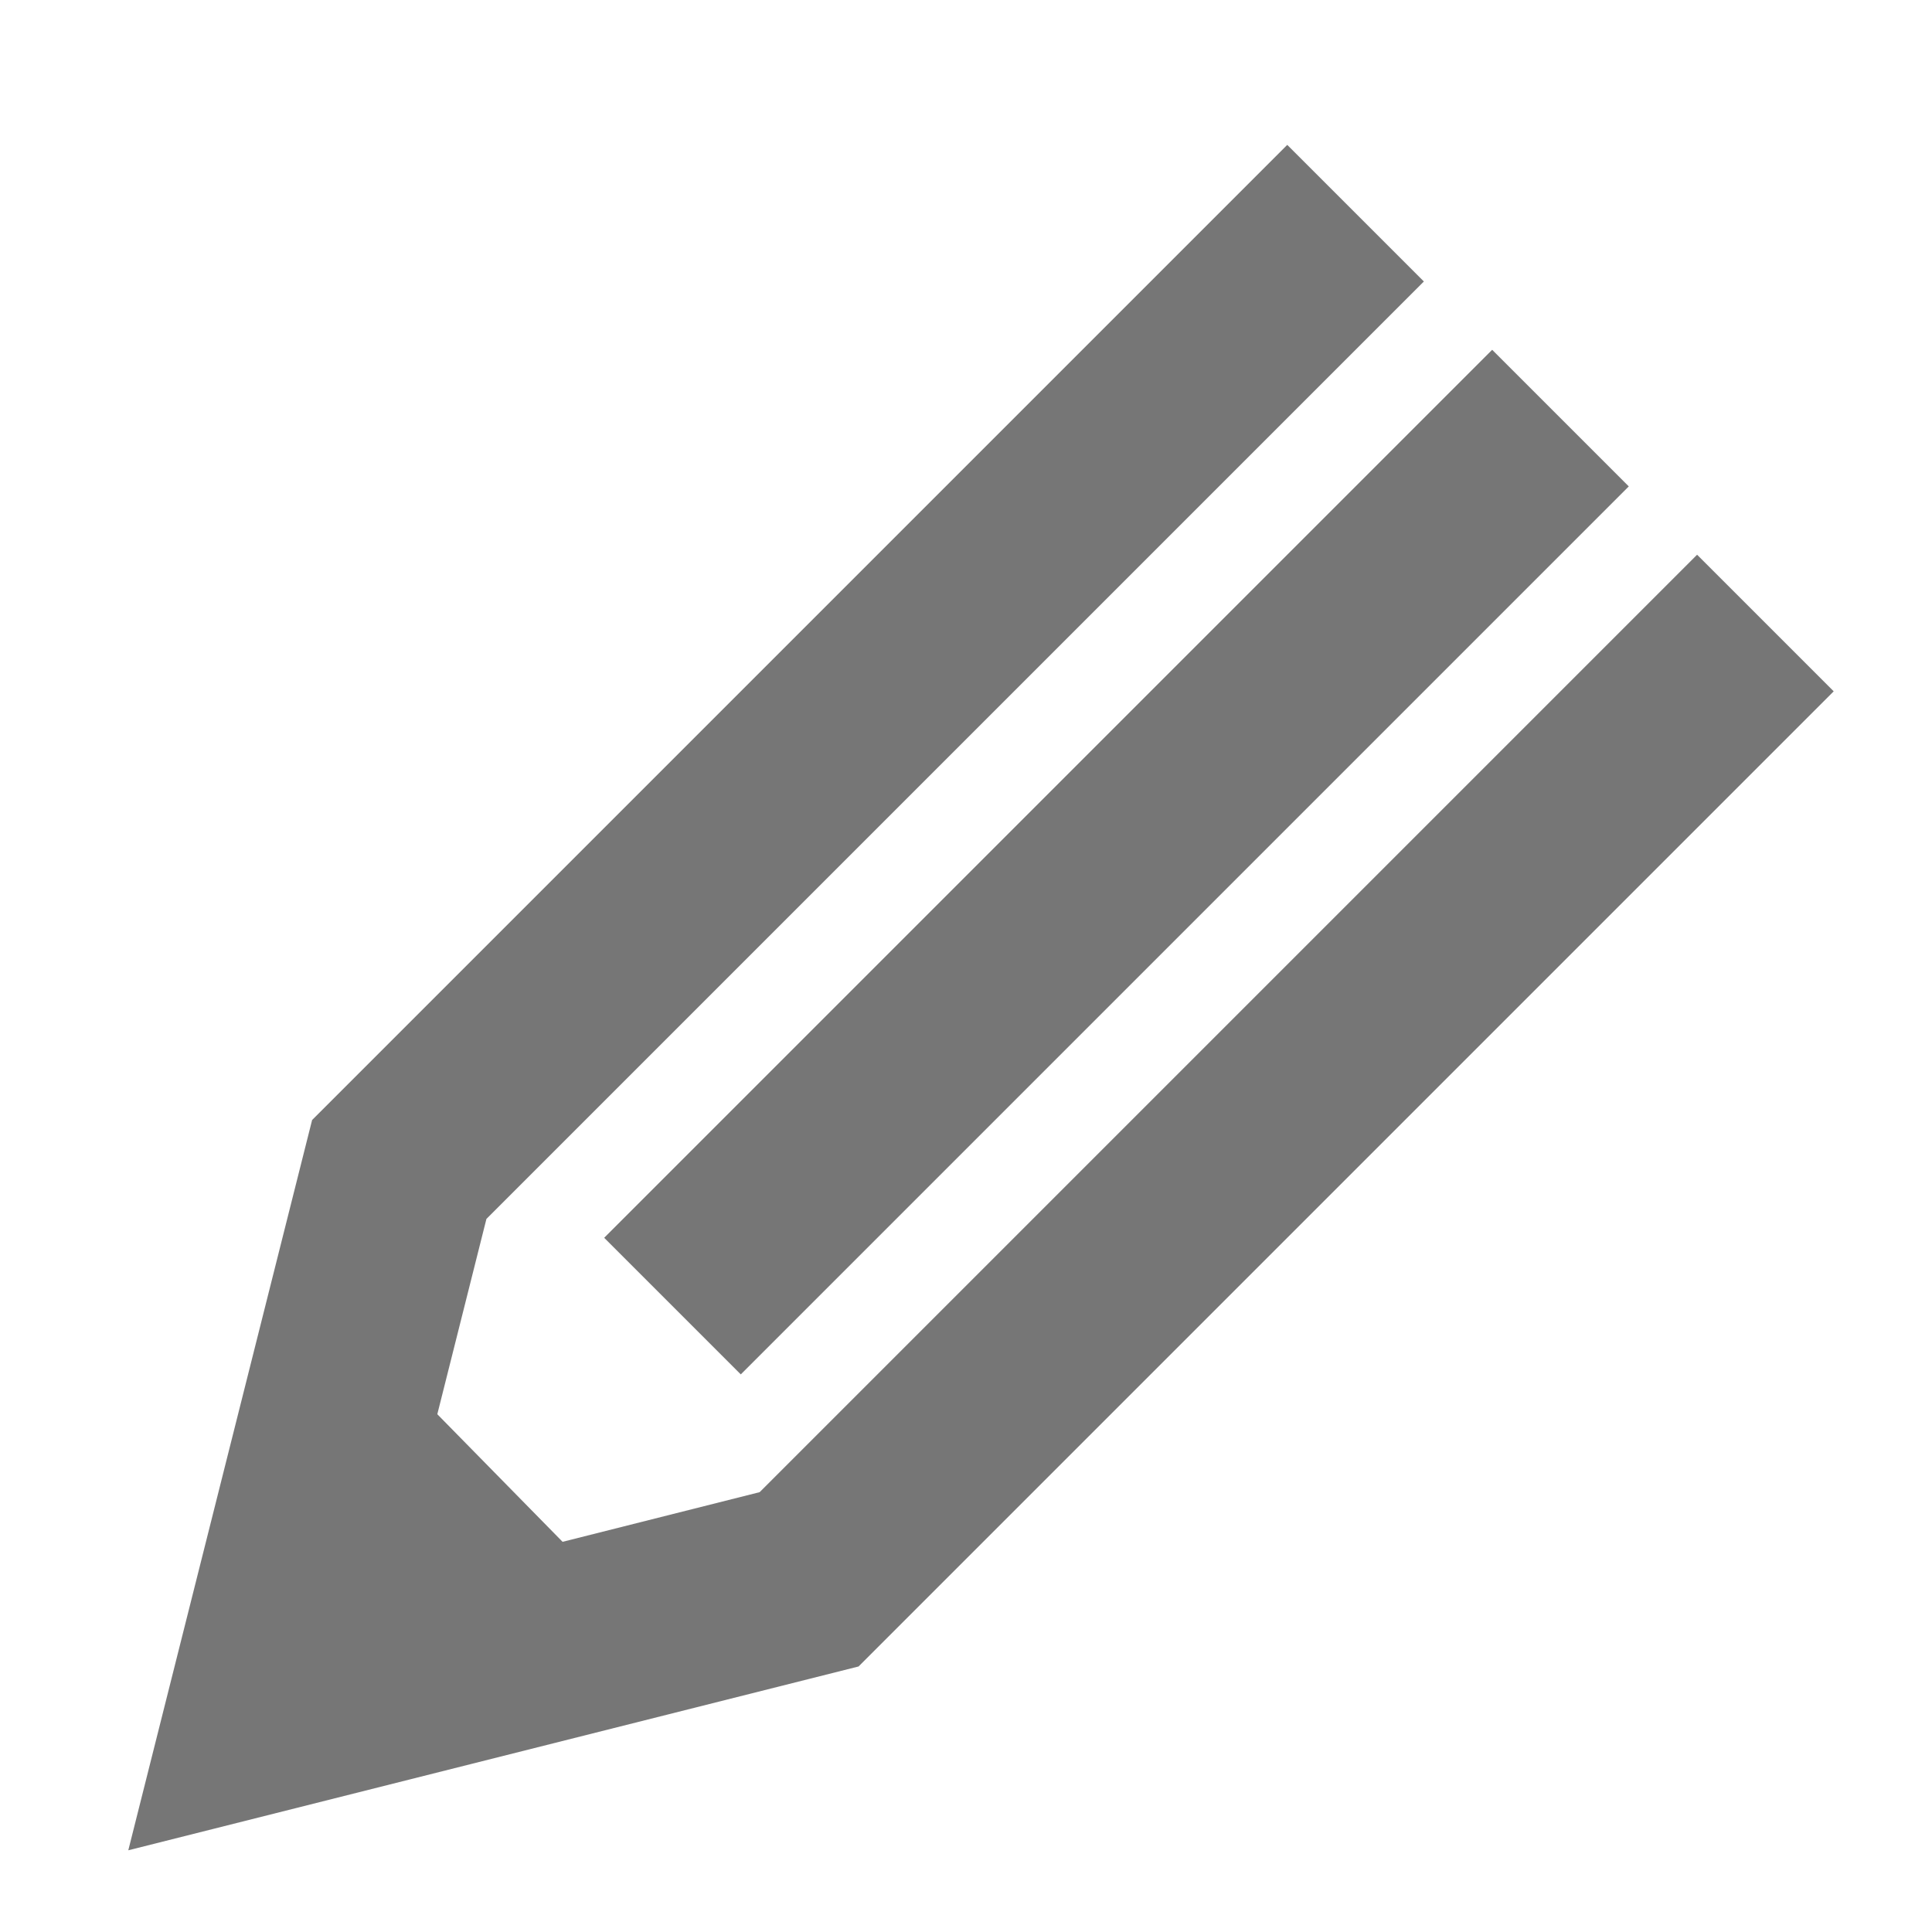
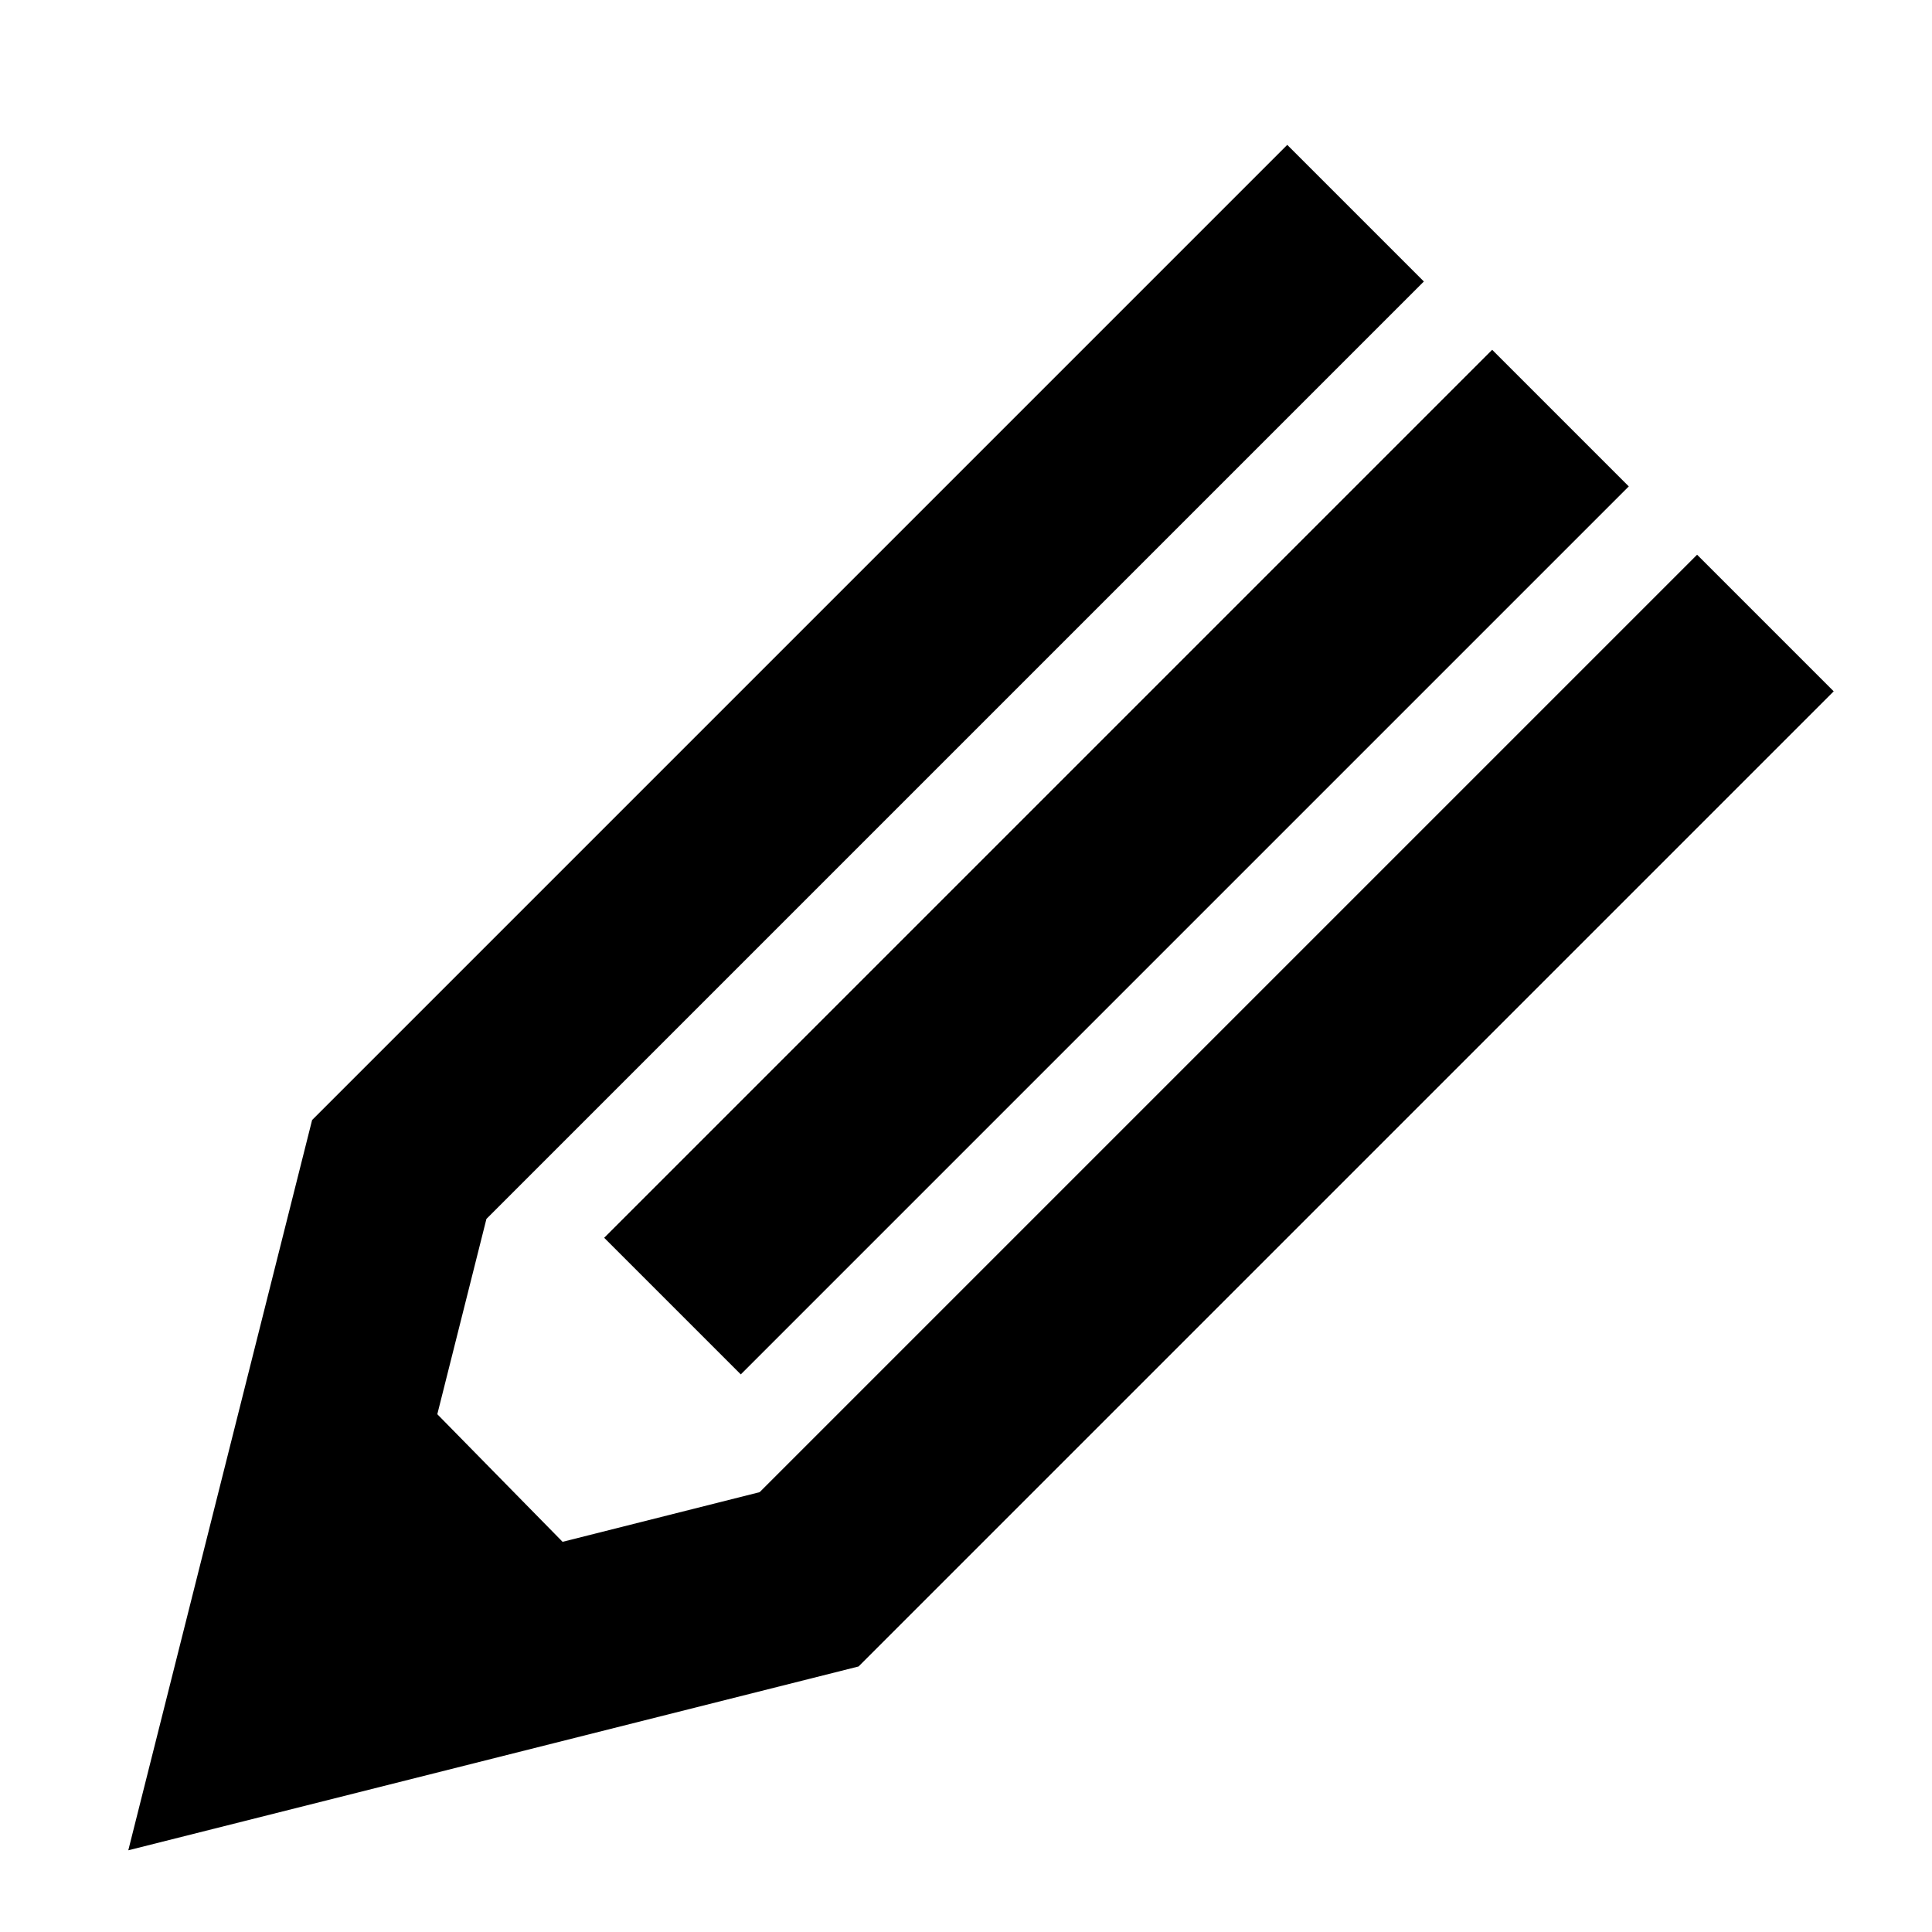
<svg xmlns="http://www.w3.org/2000/svg" width="20px" height="20px" viewBox="0 0 20 20" version="1.1">
-   <path d="M10.741,14.982 L10.741,1.258 L12.741,1.258 L12.741,15.534 L8.741,22.225 L4.741,15.534 L4.741,1.258 L6.741,1.258 L6.741,14.982 L7.811,16.771 L9.662,16.788 L10.741,14.982 Z M7.741,1.258 L9.741,1.258 L9.741,14.258 L7.741,14.258 L7.741,1.258 Z" fill="#767676" transform="translate(8.741395, 11.7414) rotate(-315) translate(-8.741395, -11.7414)" />
+   <path d="M10.741,14.982 L10.741,1.258 L12.741,1.258 L12.741,15.534 L8.741,22.225 L4.741,15.534 L4.741,1.258 L6.741,1.258 L6.741,14.982 L7.811,16.771 L9.662,16.788 L10.741,14.982 Z M7.741,1.258 L9.741,1.258 L9.741,14.258 L7.741,14.258 L7.741,1.258 Z" fill="currentColor" transform="translate(8.741395, 11.7414) rotate(-315) translate(-8.741395, -11.7414)" />
</svg>
